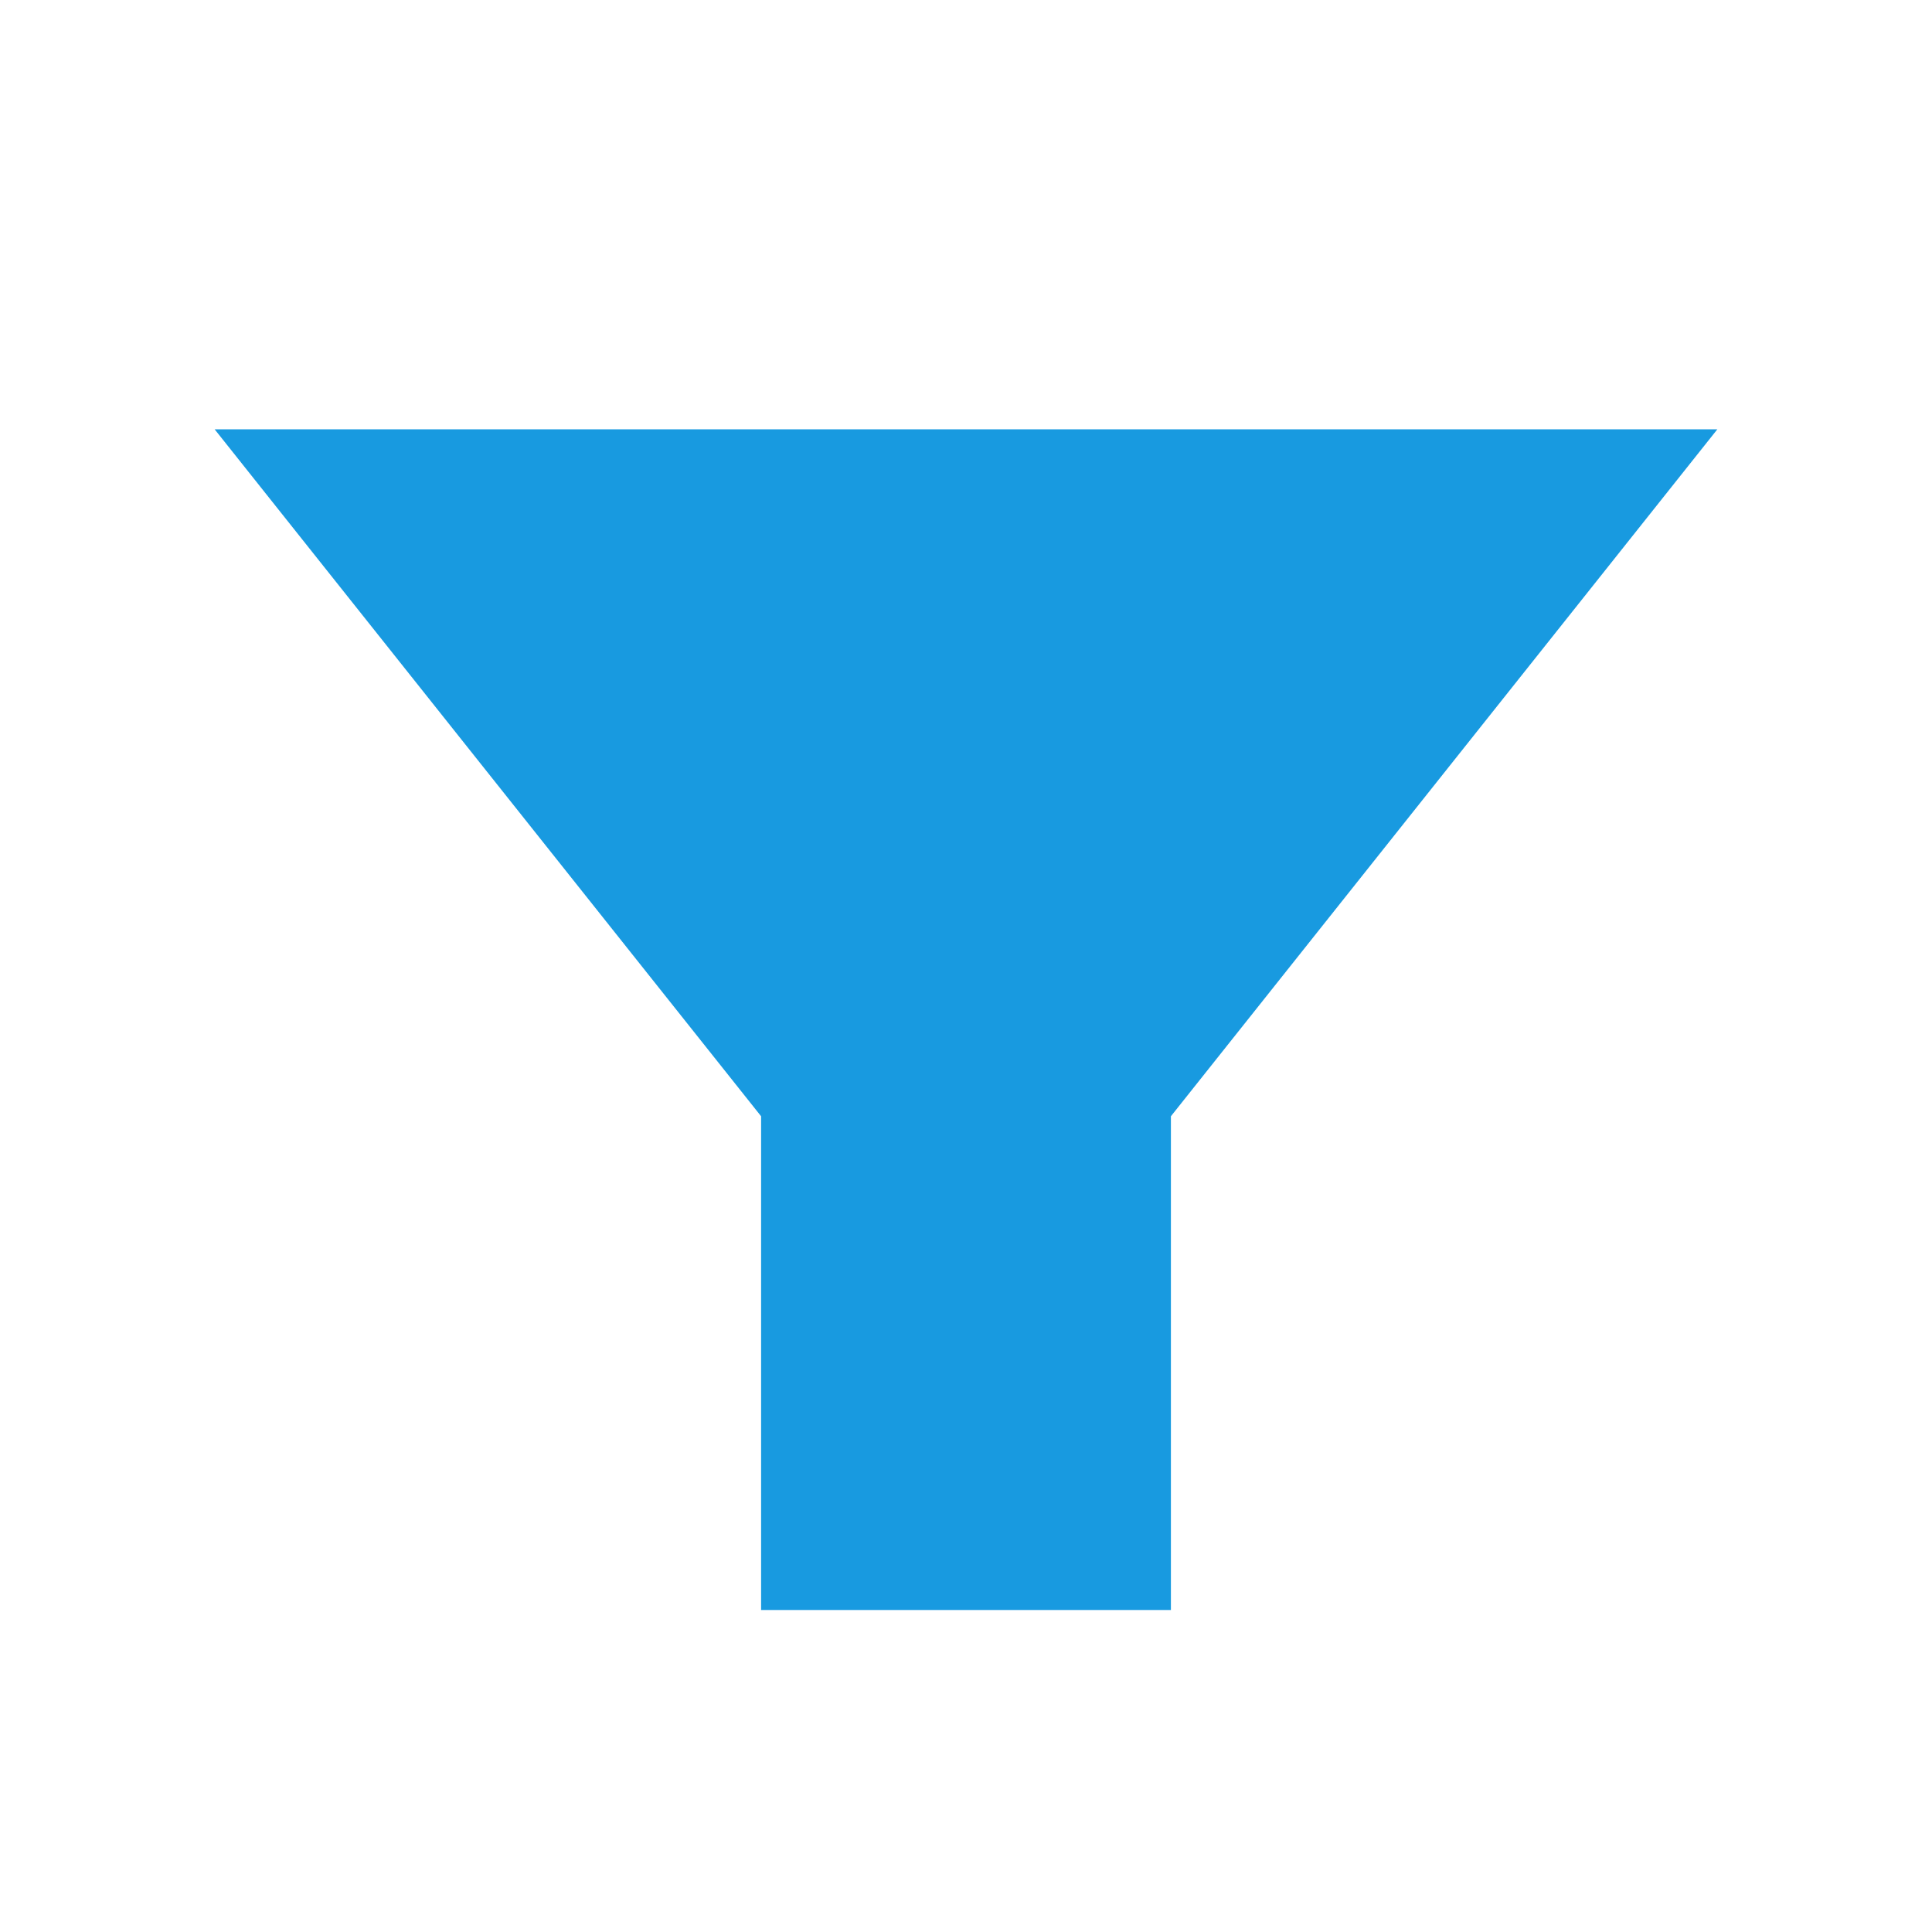
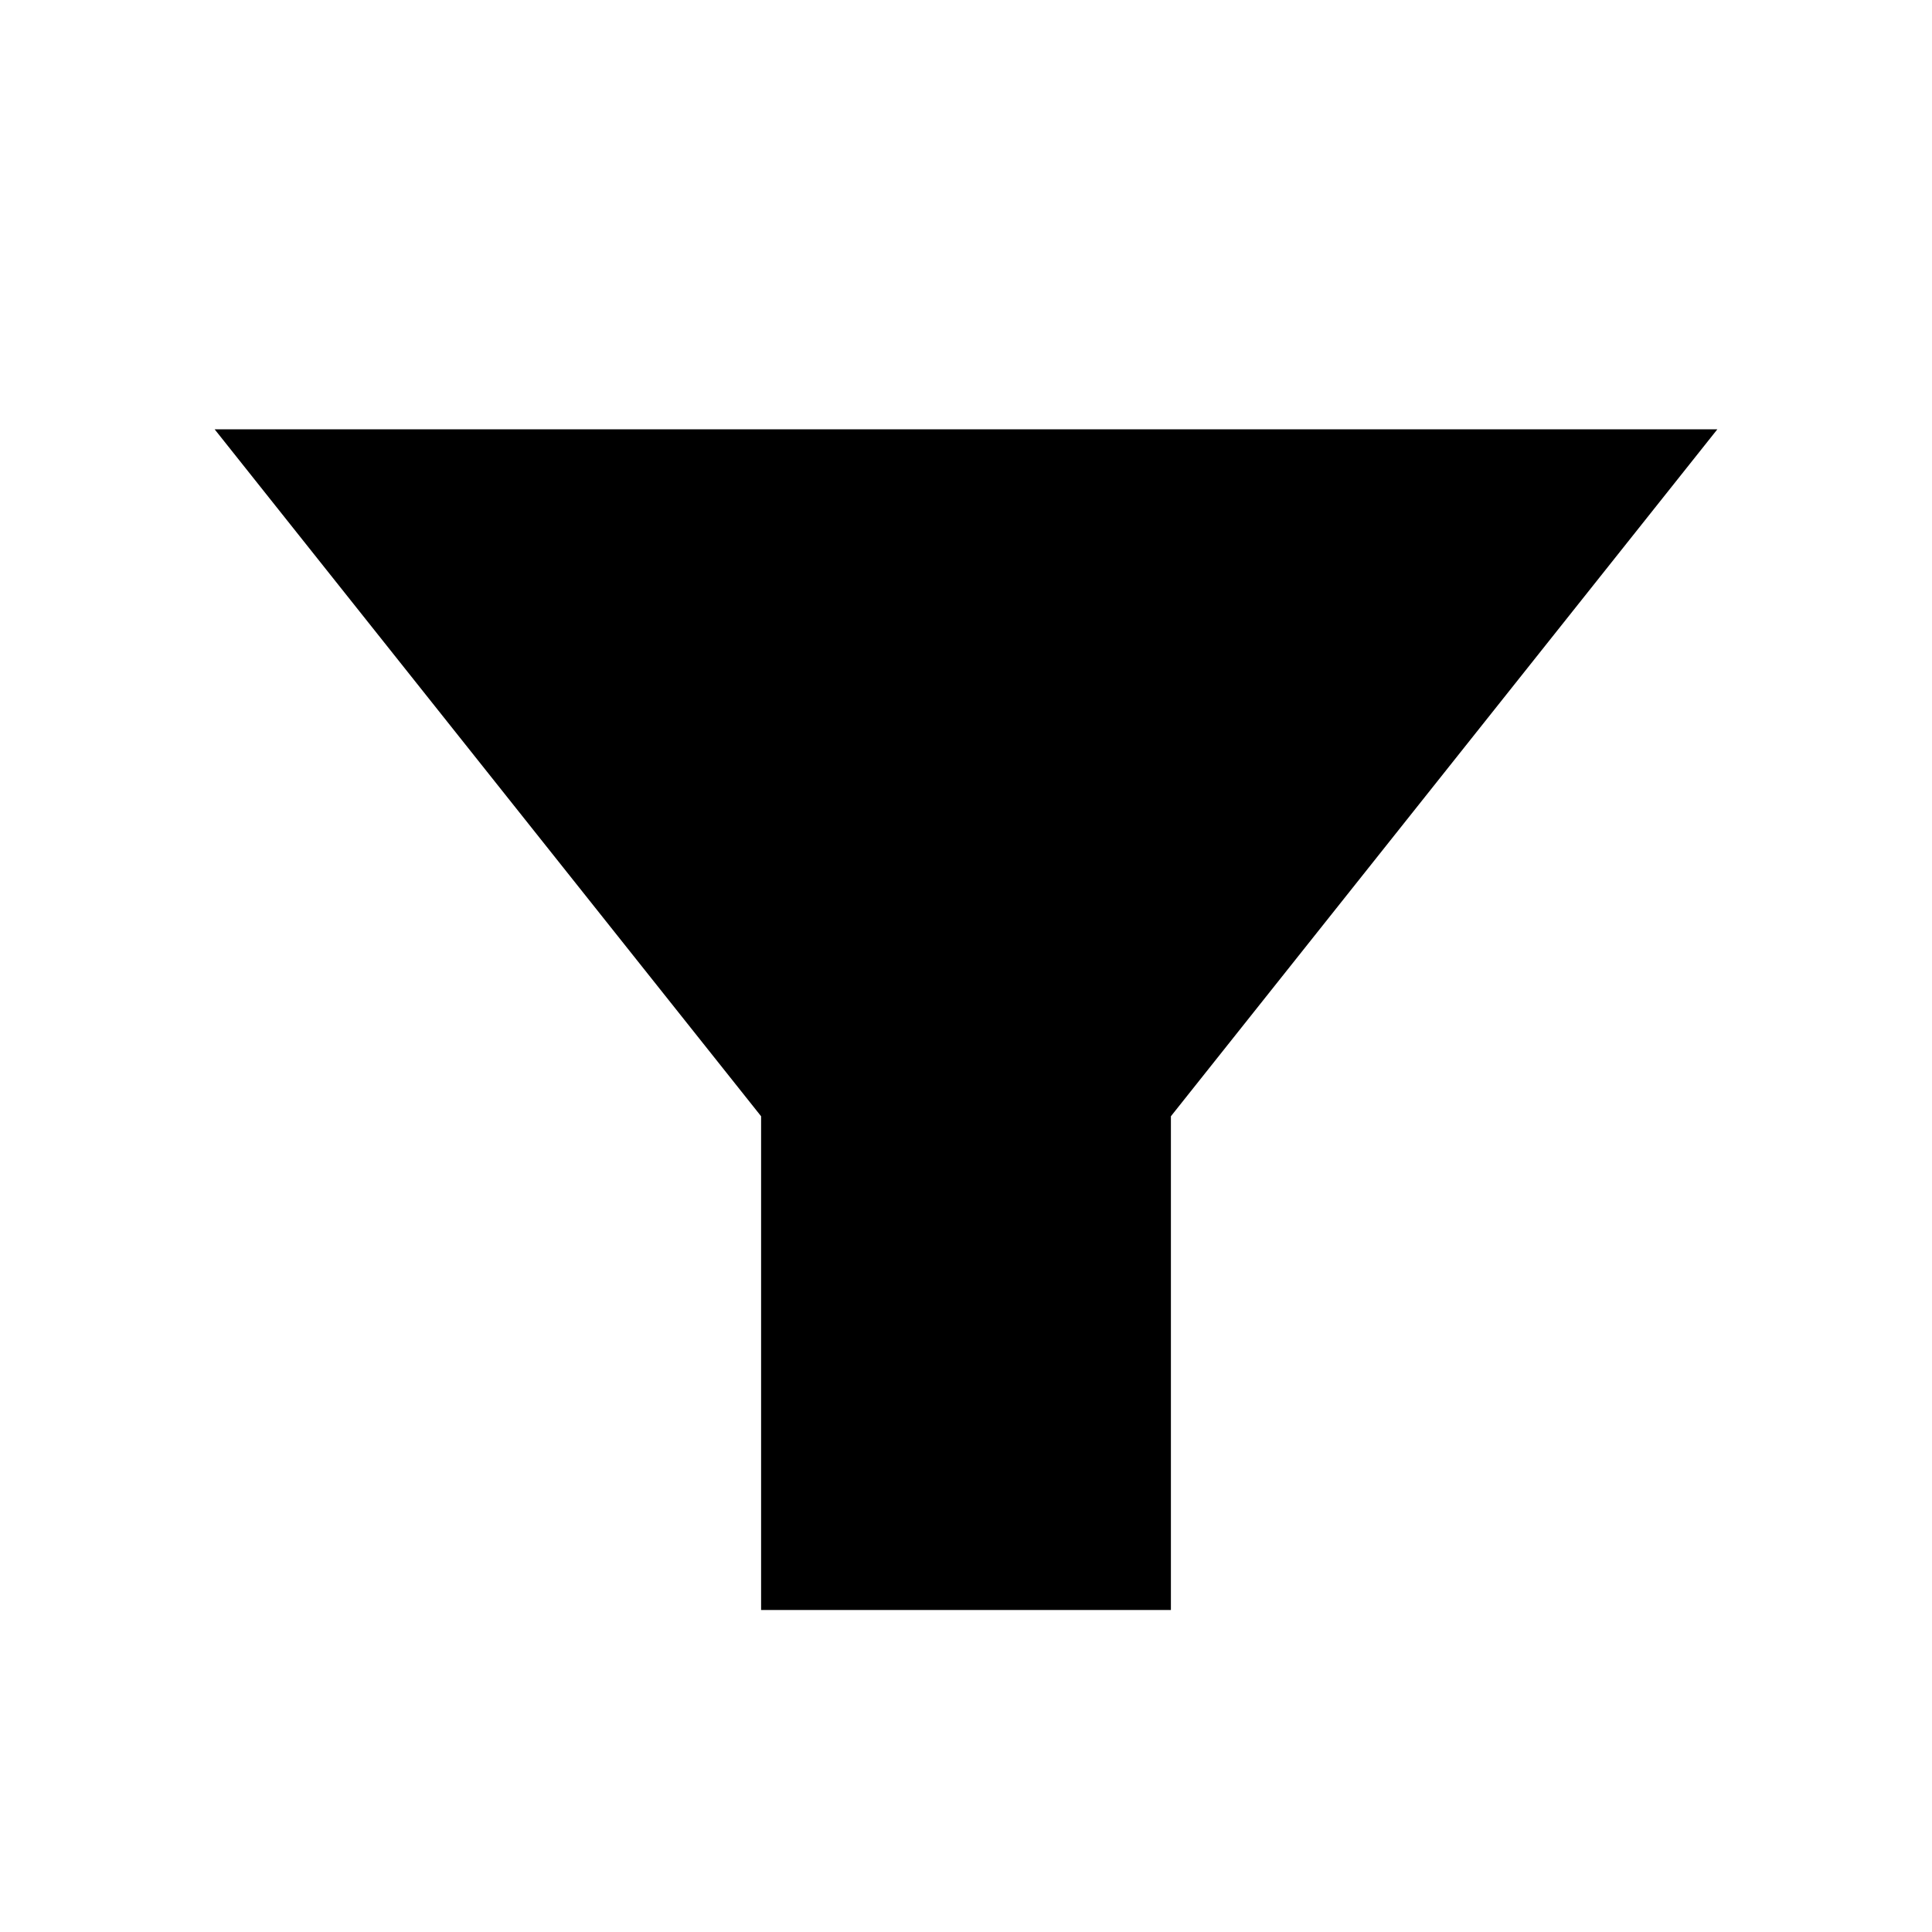
<svg xmlns="http://www.w3.org/2000/svg" width="18px" height="18px" viewBox="0 0 18 18" version="1.1">
  <g stroke="none" stroke-width="1" fill="none" fill-rule="evenodd">
-     <g fill="#189AE0">
+     <g fill="#000000">
      <path d="M10.909,10.4 L16,4 L2,4 L7.091,10.4 L7.091,15 L10.909,15 L10.909,10.4 Z" />
    </g>
  </g>
</svg>
